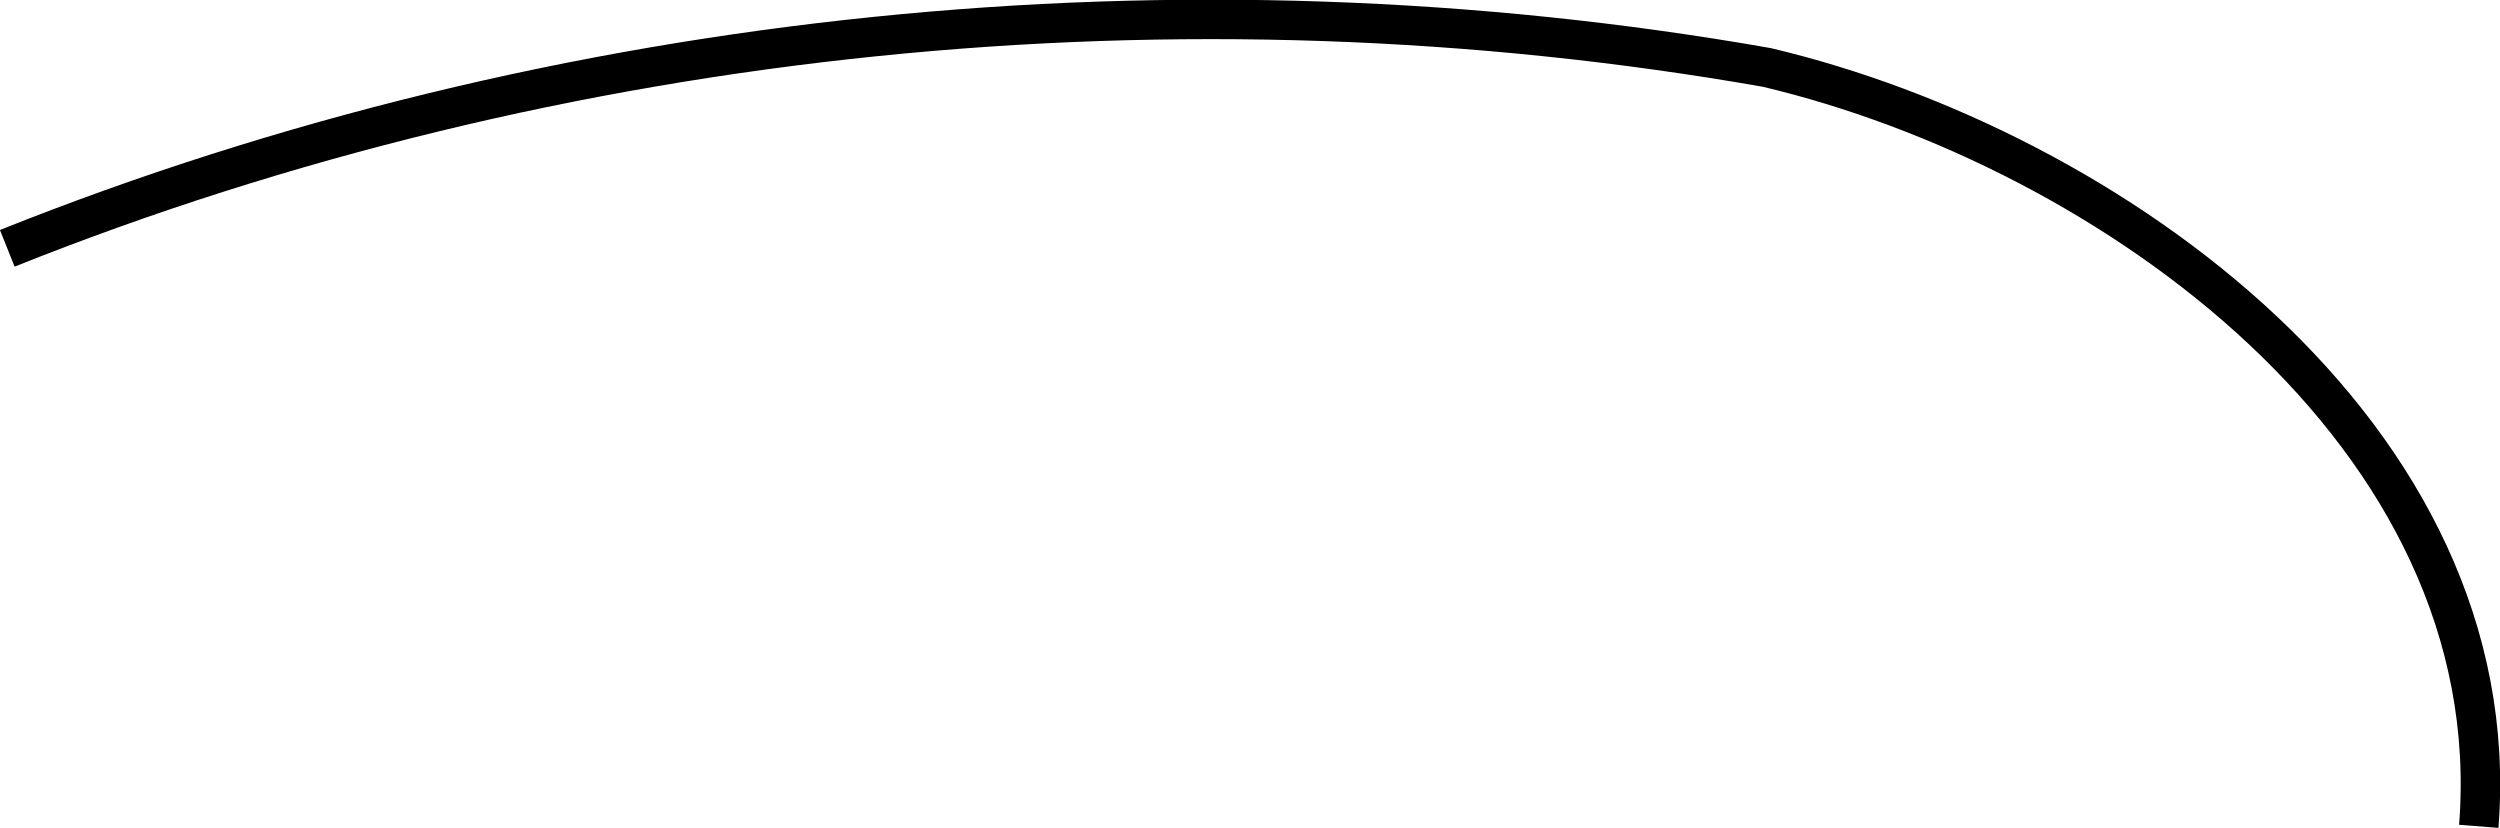
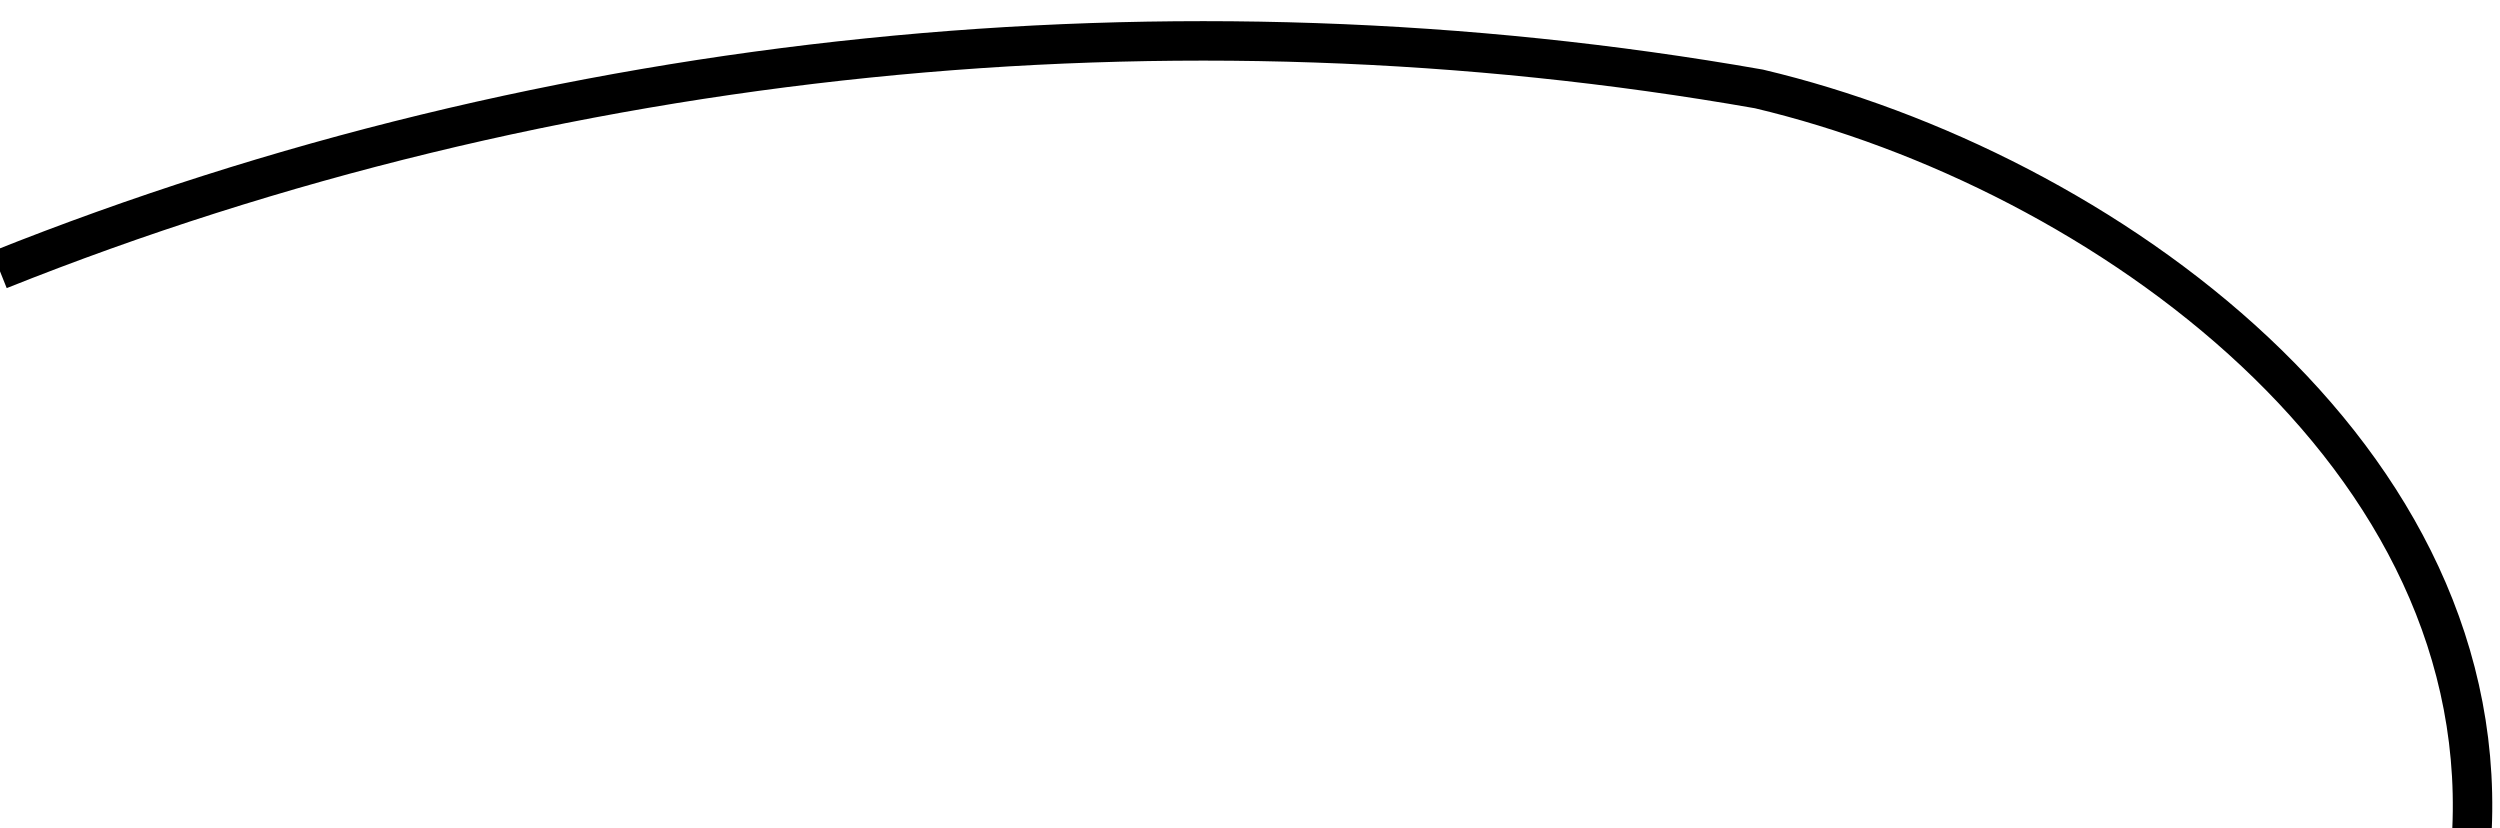
<svg xmlns="http://www.w3.org/2000/svg" width="253.406" height="83.875" id="svg5294" version="1.1">
  <defs id="defs5296" />
-   <g id="layer1" transform="translate(653.875,-371.8438)">
-     <path style="fill:none;stroke:#000000;stroke-width:4;stroke-linecap:butt;stroke-linejoin:miter;stroke-miterlimit:4;stroke-opacity:1;stroke-dasharray:none;stroke-dashoffset:0" d="m -653.138,397.013 c 56.006,-22.385 119.14,-28.742 178.353,-18.333 34.704,8.223 75.271,37.142 72.165,76.922" id="path6510" />
-     <text xml:space="preserve" style="font-size:40px;font-style:normal;font-weight:normal;line-height:125%;letter-spacing:0px;word-spacing:0px;fill:#000000;fill-opacity:1;stroke:none;font-family:Sans" x="-35" y="500" id="text3998" transform="translate(0,-432.6378)">
-       <tspan id="tspan4000" x="-35" y="500" />
-     </text>
-   </g>
+   <path style="fill:none;stroke:#000000;stroke-width:4;stroke-linecap:butt;stroke-linejoin:miter;stroke-miterlimit:4;stroke-opacity:1;stroke-dasharray:none;stroke-dashoffset:0" d="M -0.062,27.347 C 55.944,4.962 119.078,-1.395 178.291,9.014 c 34.704,8.223 75.271,37.142 72.165,76.922" id="path6510" />
</svg>
